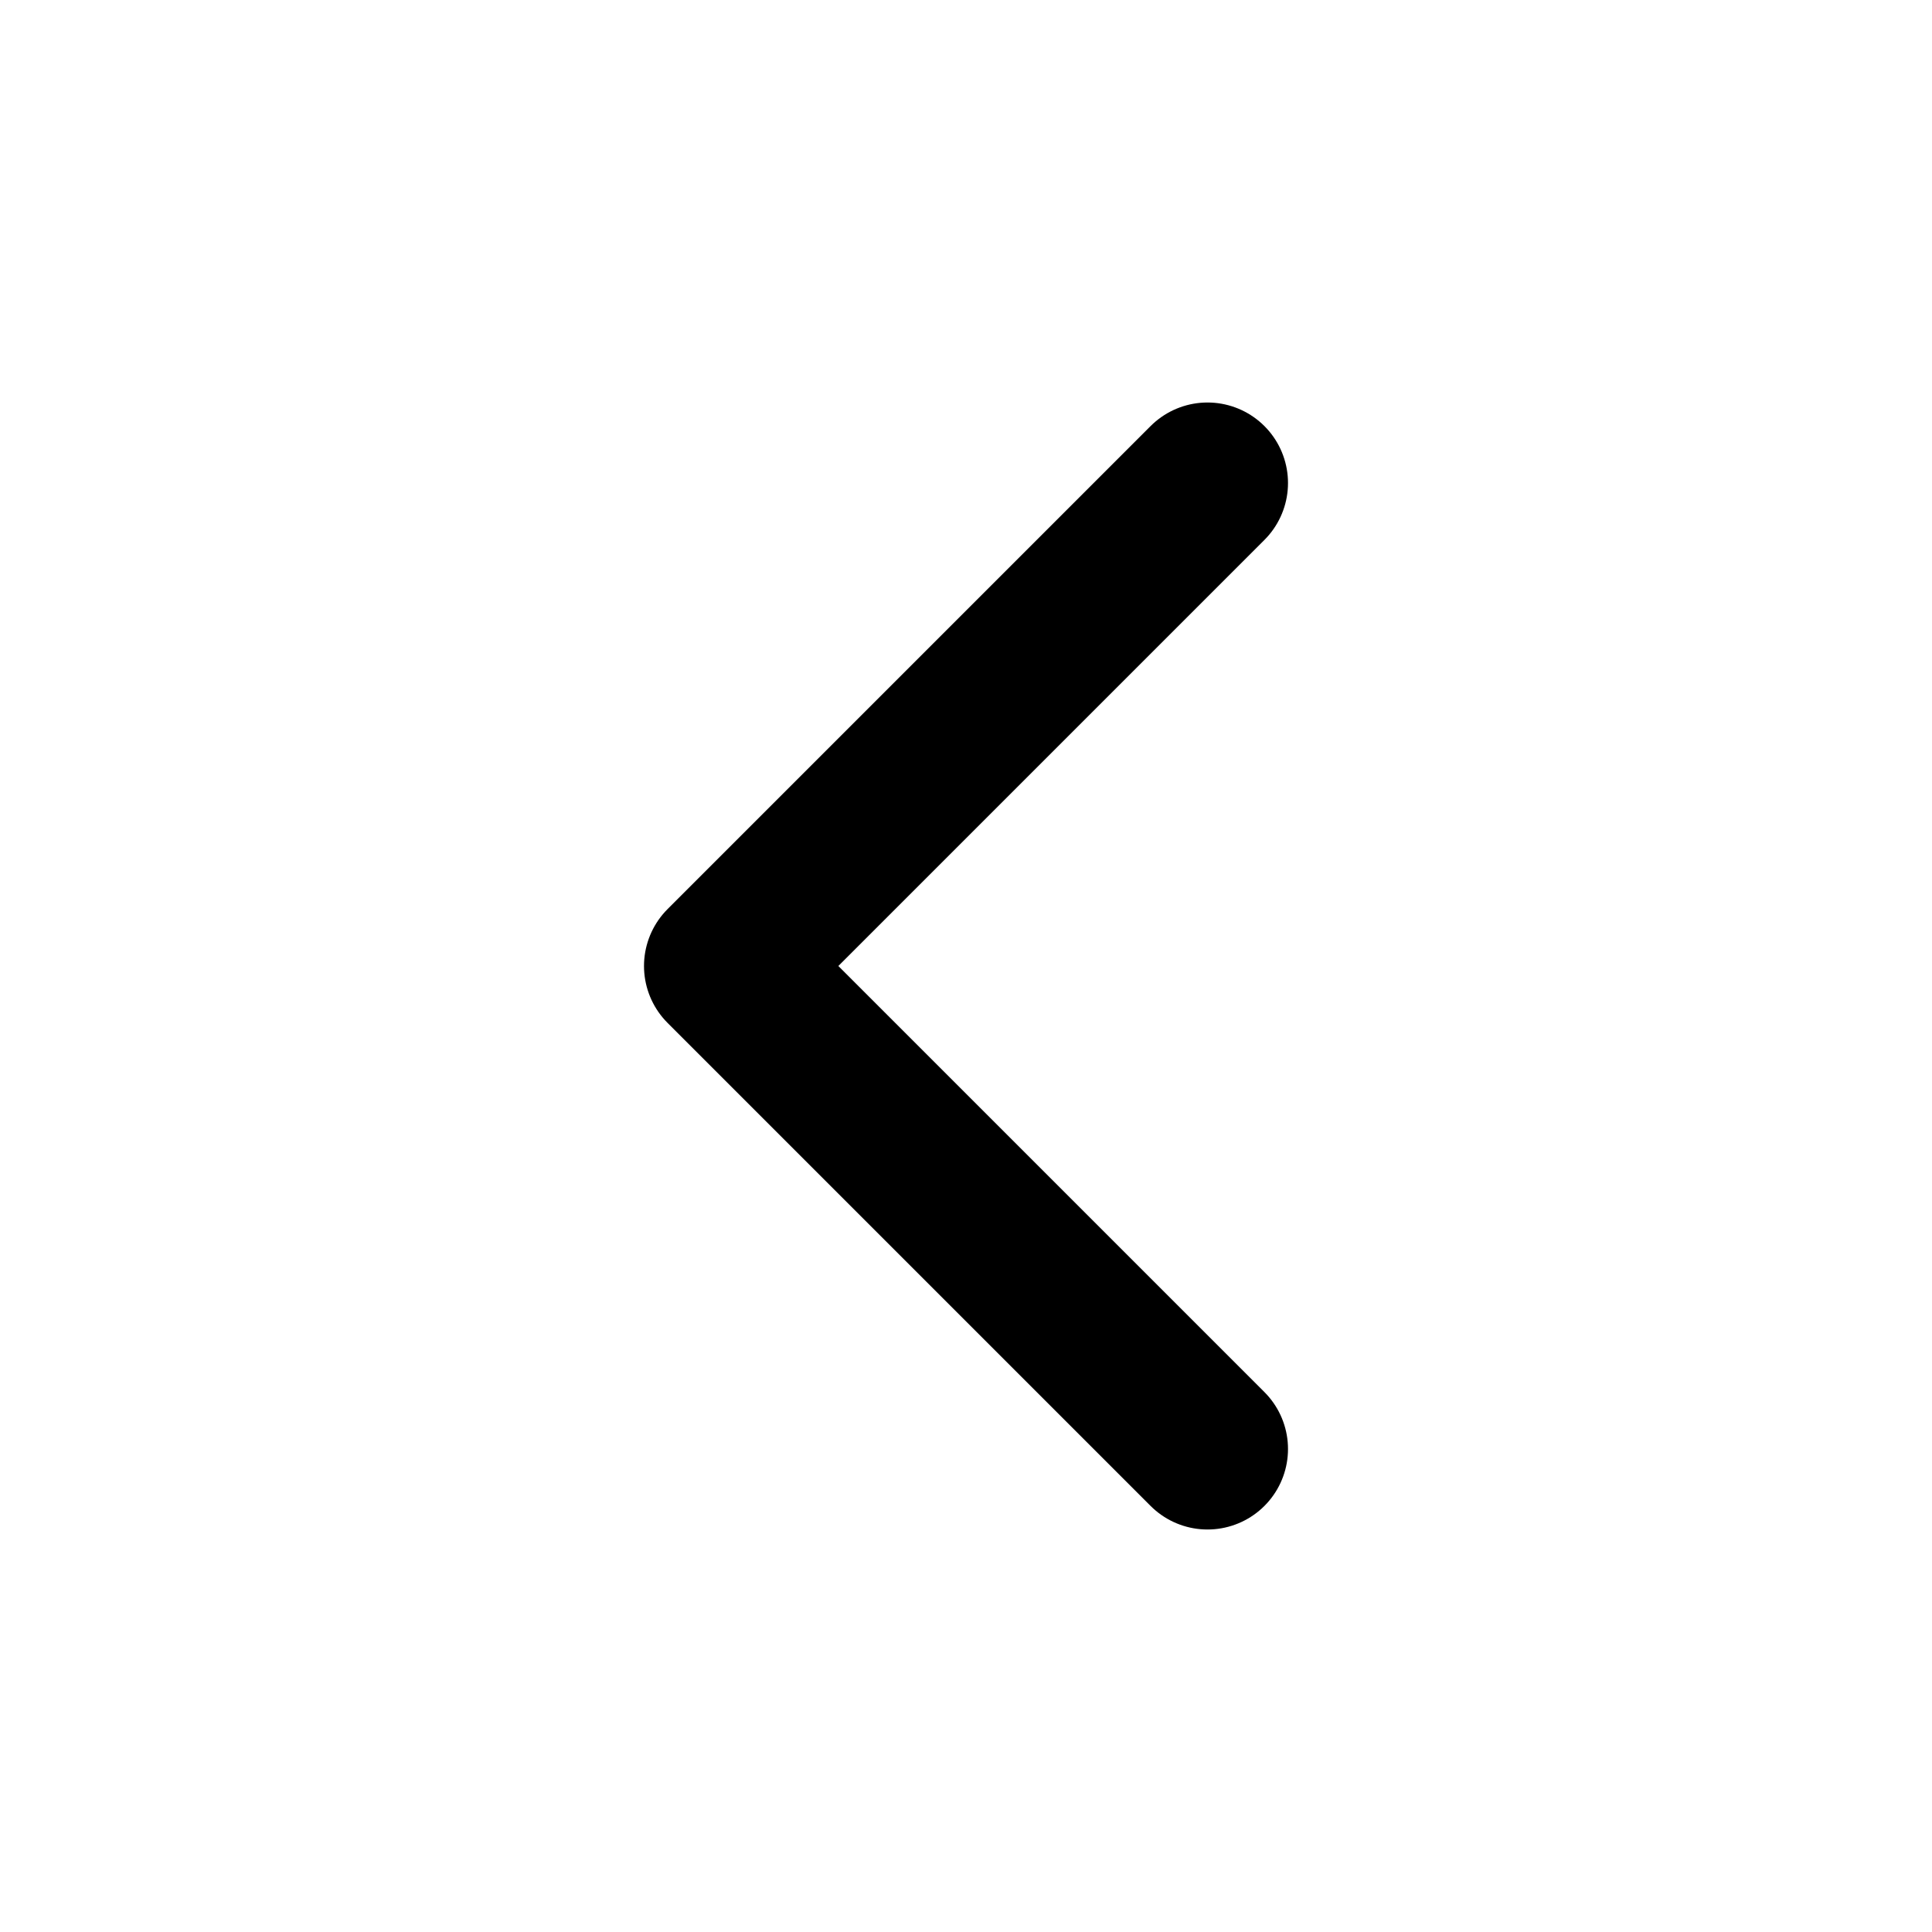
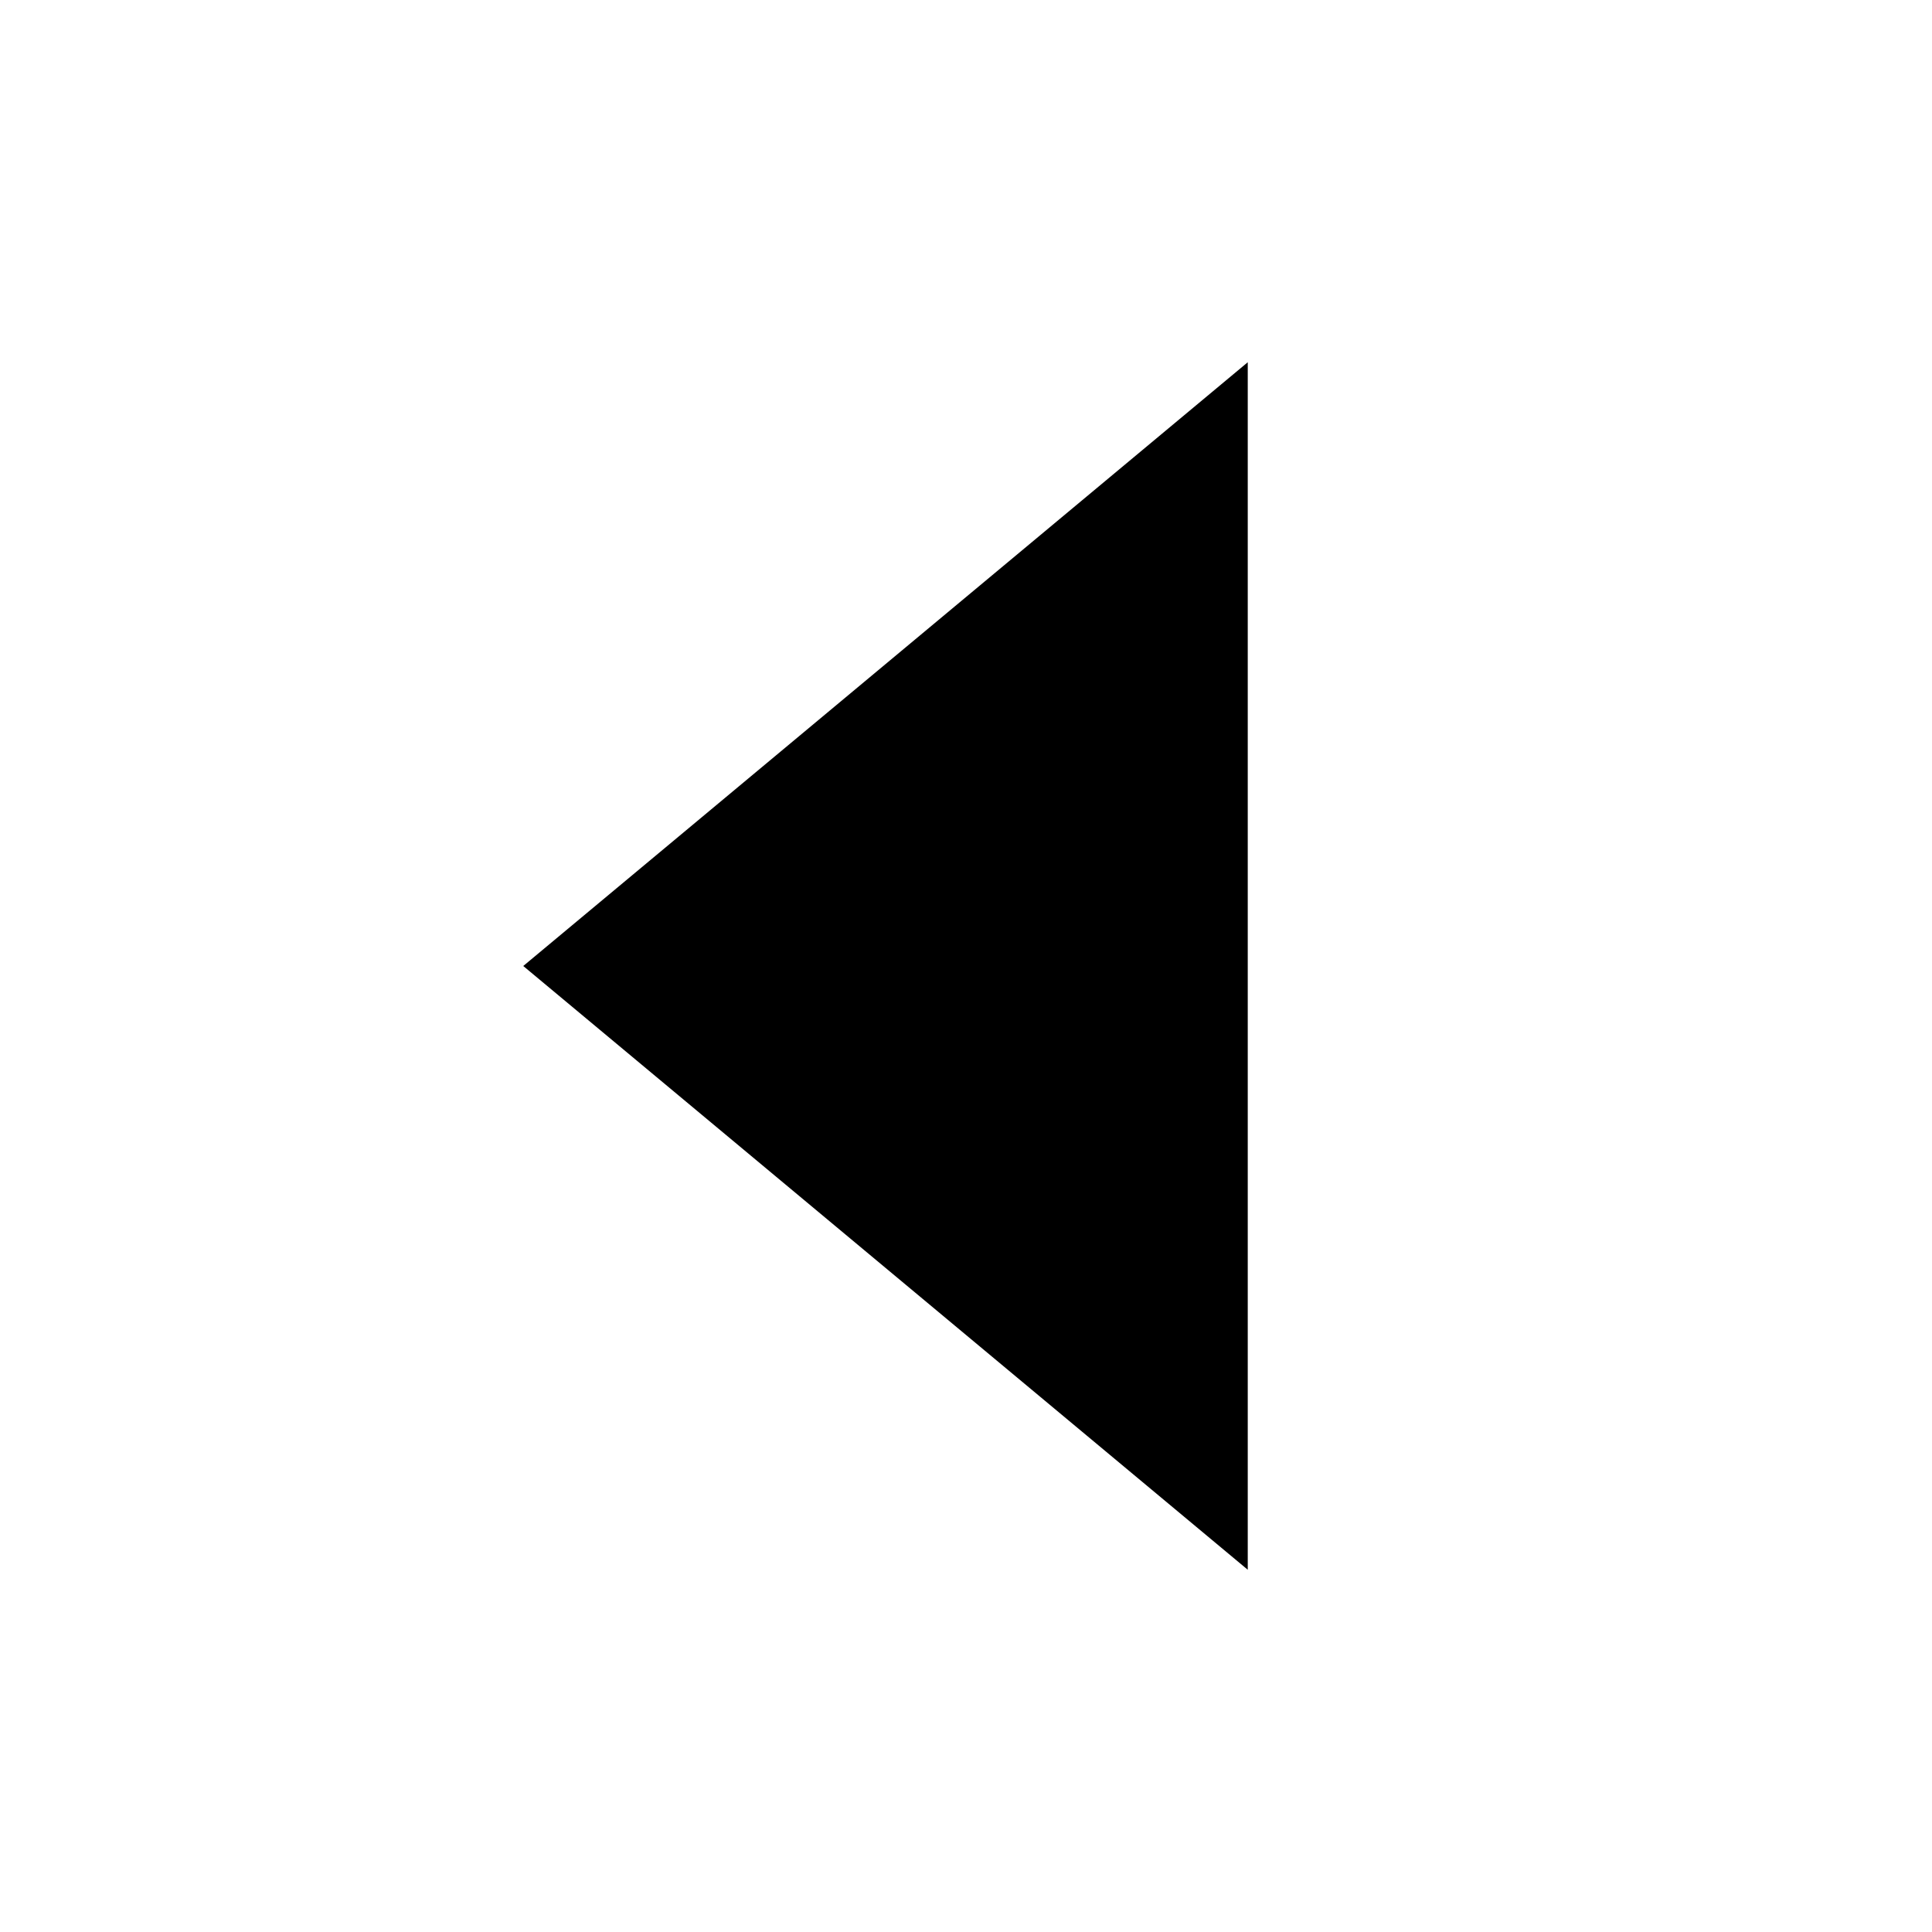
- <svg xmlns="http://www.w3.org/2000/svg" width="24" height="24" viewBox="0 0 24 24" fill="none" stroke="currentColor" stroke-width="2" stroke-linecap="round" stroke-linejoin="round" class="lucide lucide-chevron-left-icon lucide-chevron-left">
-   <path d="m15 18-6-6 6-6" />
+ <svg xmlns="http://www.w3.org/2000/svg" width="24" height="24" viewBox="0 0 24 24" fill="currentColor" stroke="none" class="lucide lucide-chevron-left-icon lucide-chevron-left">
+   <path d="M6.5 12 15.5 4.5v15z" />
</svg>
